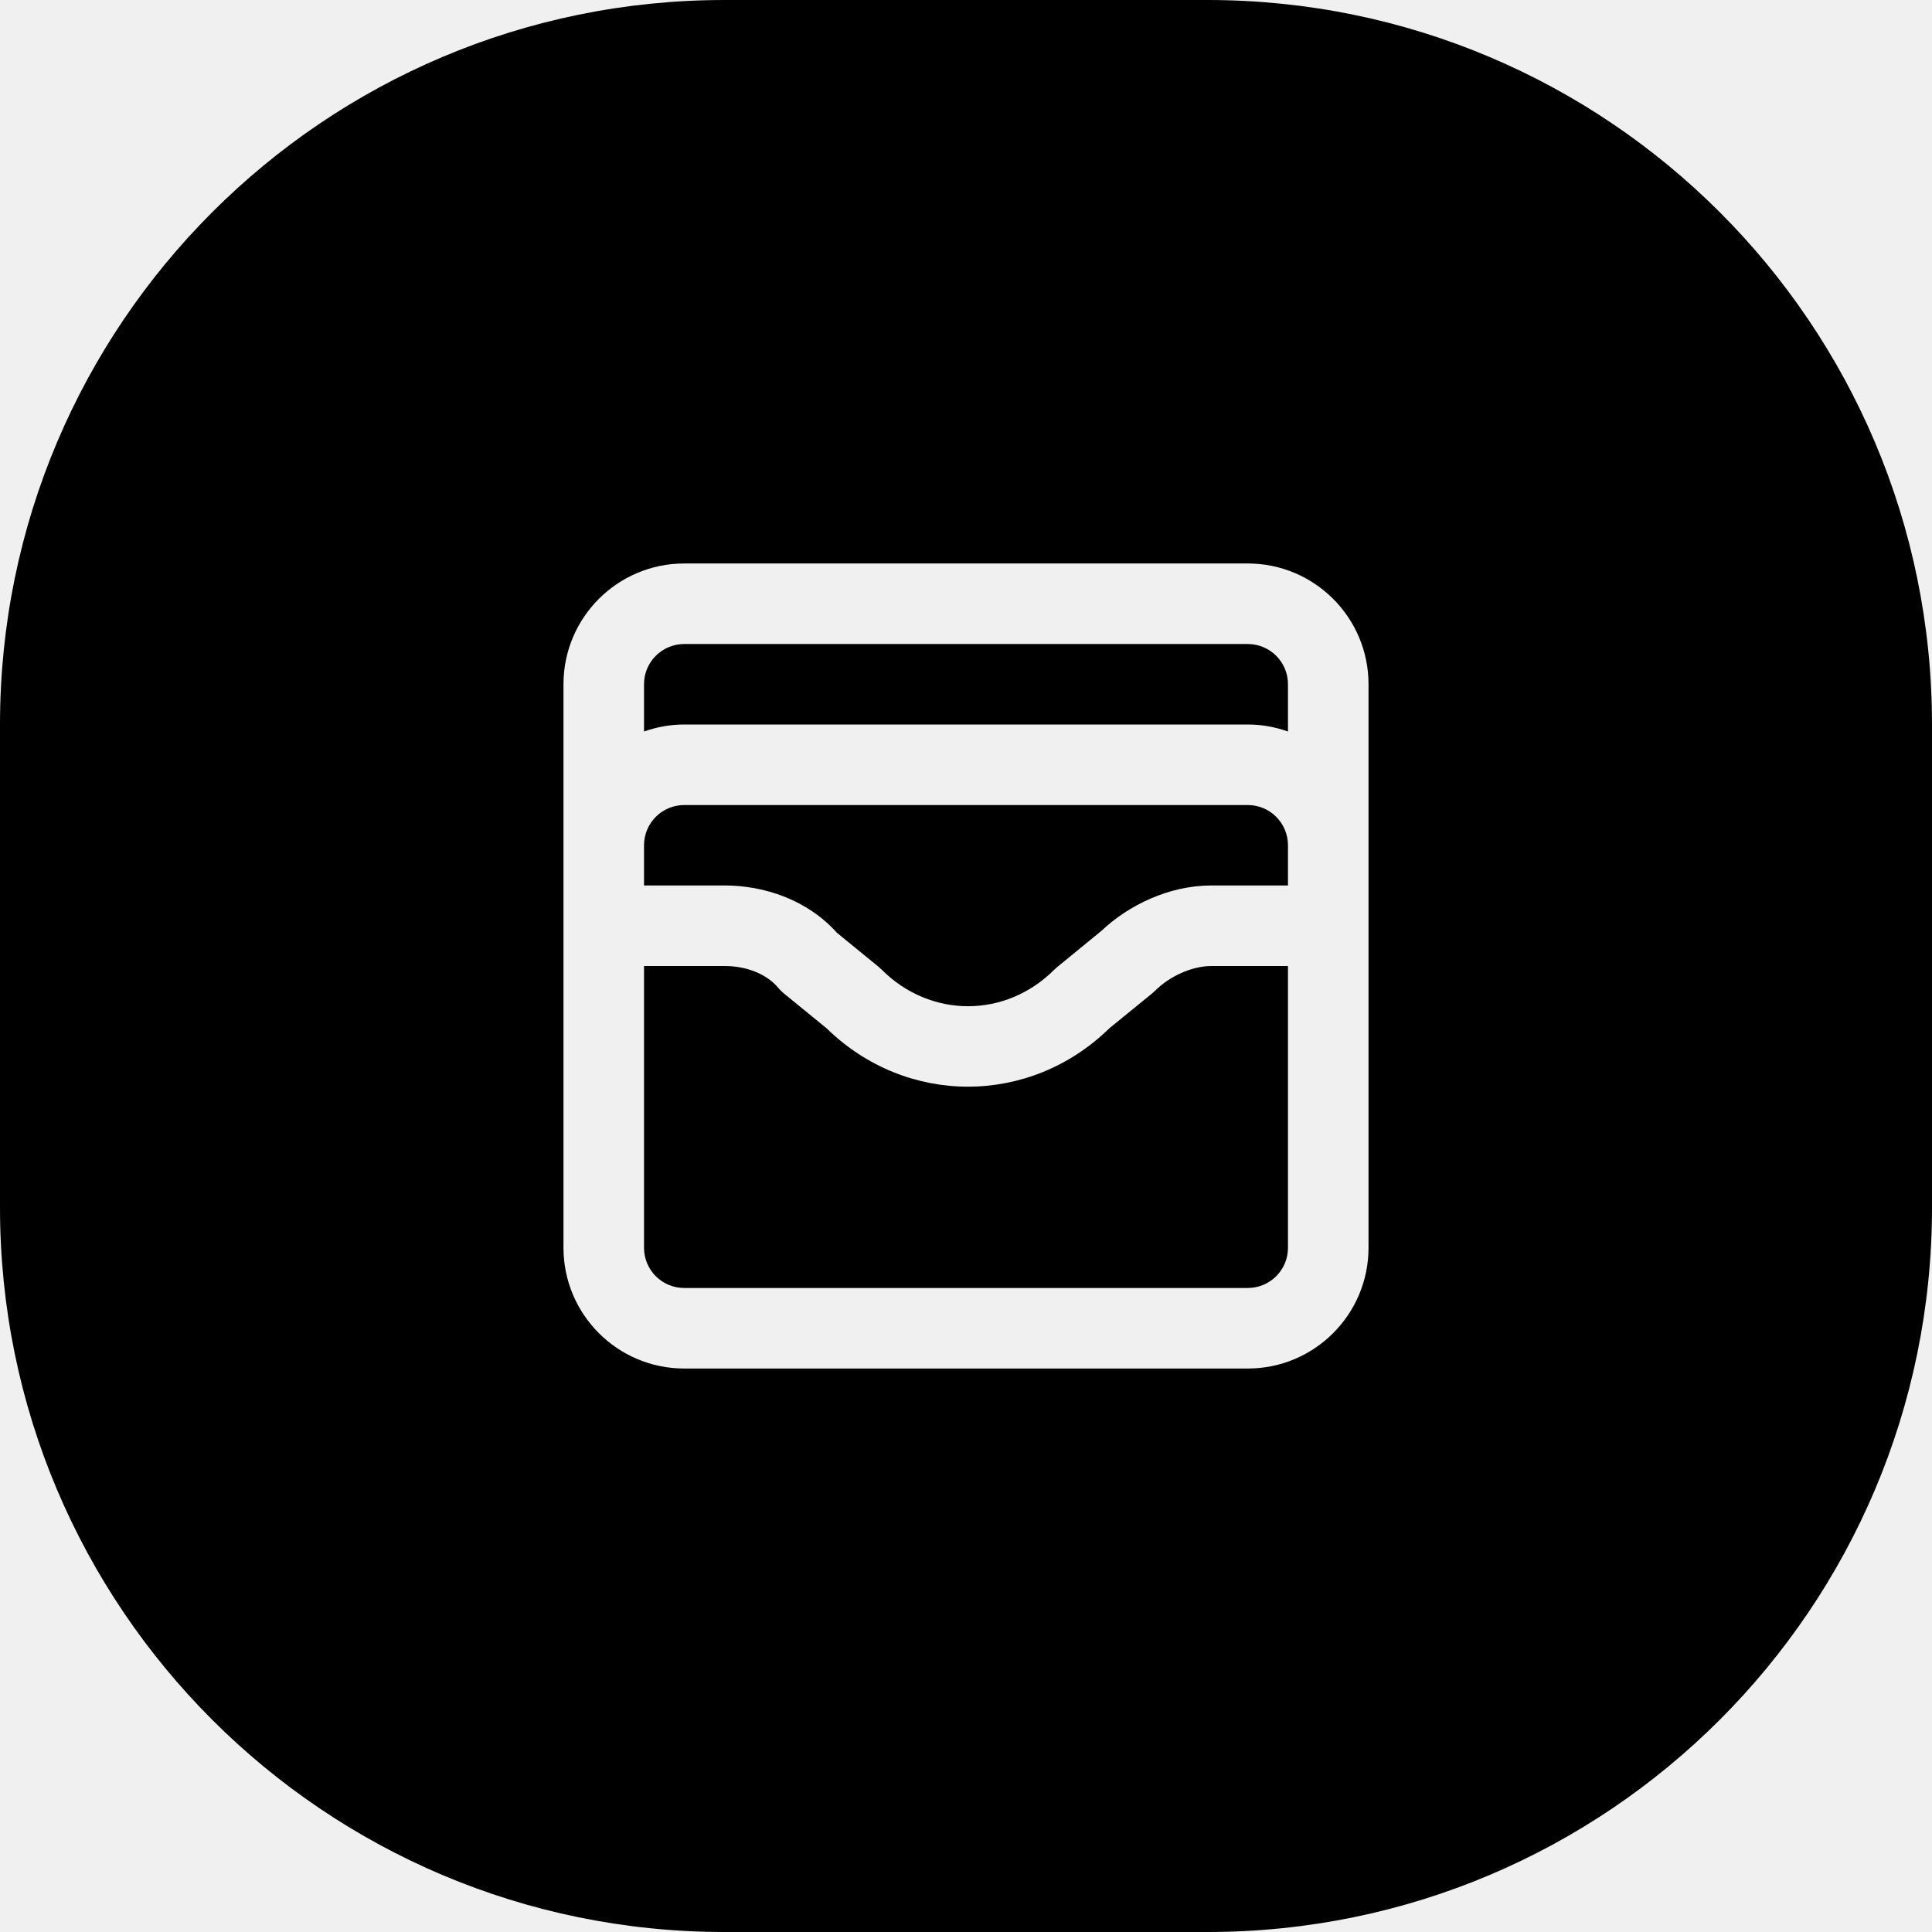
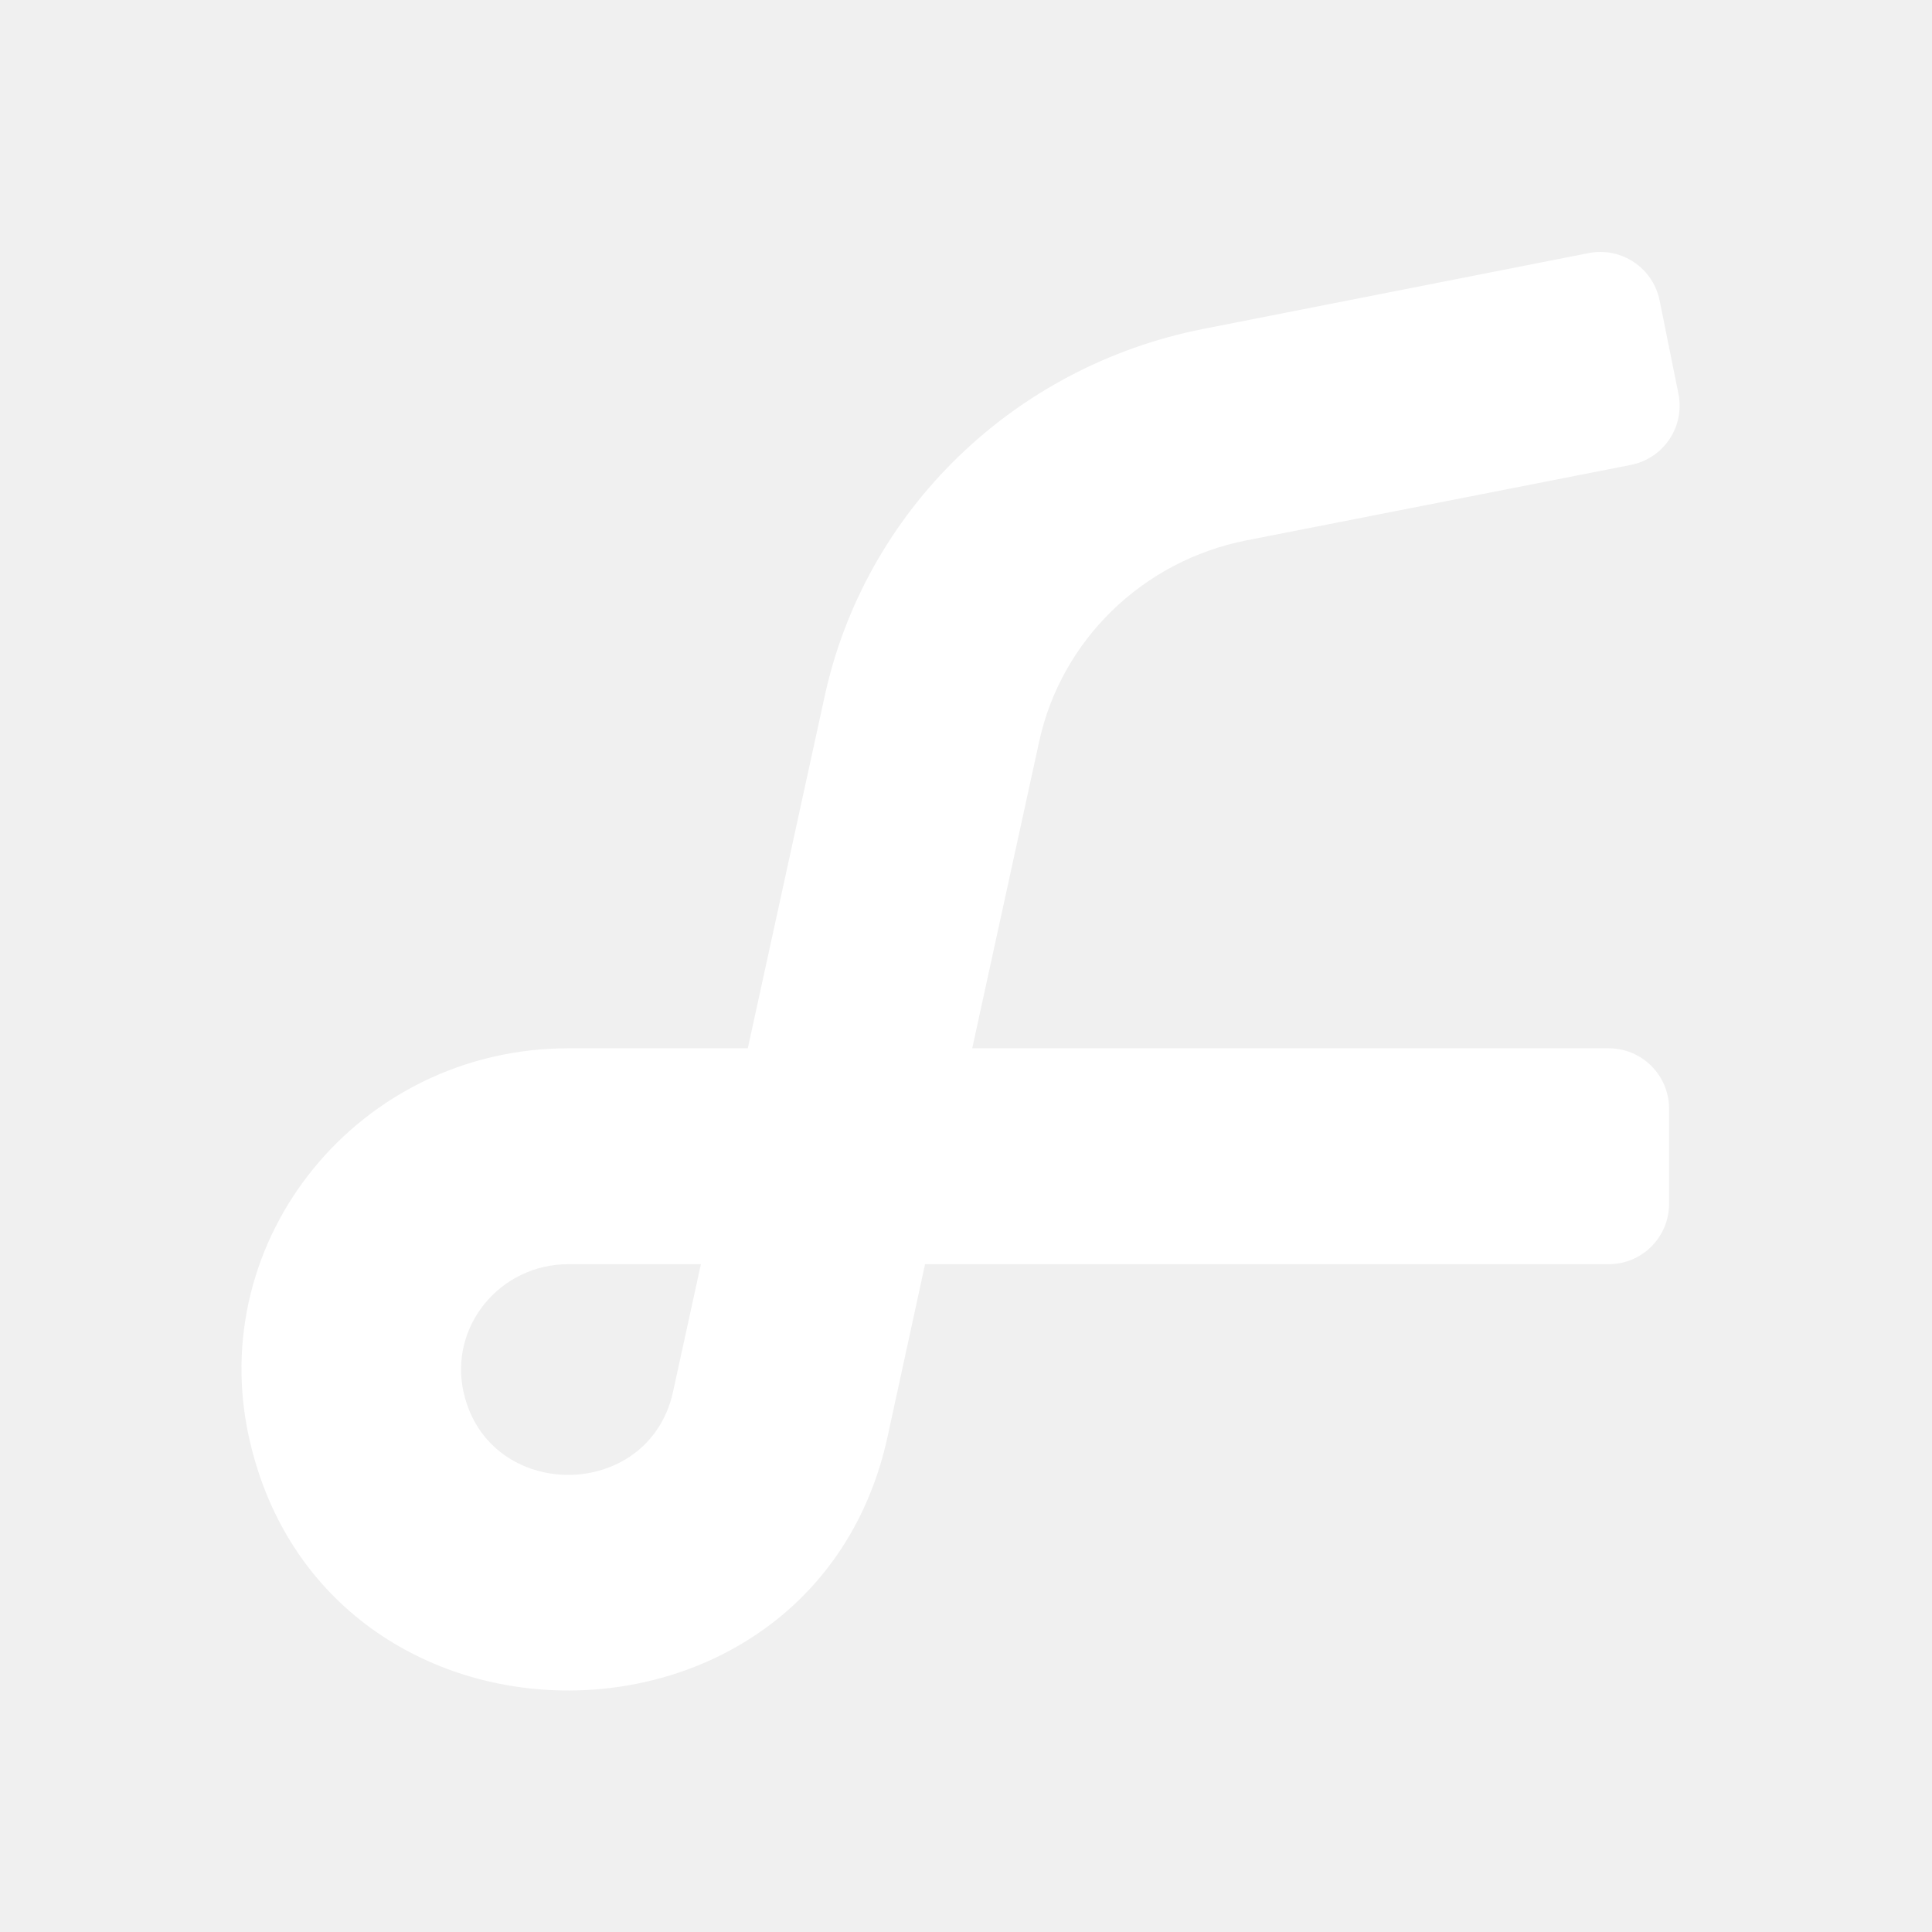
<svg xmlns="http://www.w3.org/2000/svg" width="32" height="32" viewBox="0 0 32 32" fill="none">
-   <path d="M20 0C26.627 0 32 5.373 32 12V20C32 26.627 26.627 32 20 32H12C5.373 32 0 26.627 0 20V12C0 5.373 5.373 0 12 0H20ZM11.333 9.333C10.229 9.333 9.333 10.229 9.333 11.333V20.667C9.333 21.771 10.229 22.667 11.333 22.667H20.667C21.771 22.667 22.667 21.771 22.667 20.667V11.333C22.667 10.229 21.771 9.333 20.667 9.333H11.333ZM12 16C12.382 16 12.708 16.144 12.888 16.359C12.915 16.392 12.945 16.422 12.977 16.449L13.691 17.032C15.01 18.321 17.055 18.321 18.374 17.032L19.089 16.449C19.106 16.435 19.122 16.42 19.138 16.404C19.366 16.176 19.737 16 20.066 16H21.333V20.667C21.333 21.035 21.035 21.333 20.667 21.333H11.333C10.965 21.333 10.667 21.035 10.667 20.667V16H12ZM20.667 13.334C20.844 13.334 21.013 13.404 21.138 13.529C21.262 13.654 21.333 13.823 21.333 14V14.666H20.066C19.356 14.666 18.684 15 18.244 15.417L17.511 16.017C17.494 16.031 17.477 16.046 17.462 16.061C16.656 16.868 15.411 16.868 14.604 16.061L14.556 16.017L13.861 15.449C13.374 14.905 12.661 14.666 12 14.666H10.667V14C10.667 13.823 10.738 13.654 10.862 13.529C10.987 13.404 11.156 13.334 11.333 13.334H20.667ZM20.667 10.667C21.035 10.667 21.333 10.965 21.333 11.333V12.116C21.121 12.041 20.896 12 20.667 12H11.333C11.104 12 10.879 12.041 10.667 12.116V11.333C10.667 10.965 10.965 10.667 11.333 10.667H20.667Z" fill="currentColor" />
+   <path d="M27.8 6.521C27.91 7.064 27.557 7.593 27.013 7.7L20.645 8.95C18.929 9.288 17.579 10.599 17.212 12.282L16.103 17.363H26.645C27.197 17.363 27.645 17.811 27.645 18.363V19.939C27.645 20.492 27.197 20.939 26.645 20.939H15.322L14.701 23.796C13.484 29.38 5.39 29.41 4.13 23.835C3.381 20.514 5.954 17.363 9.414 17.363H12.386L13.659 11.532C14.329 8.456 16.794 6.065 19.931 5.448L26.314 4.192C26.854 4.086 27.378 4.436 27.488 4.975L27.8 6.521ZM9.414 20.939C8.278 20.939 7.433 21.973 7.679 23.063C8.094 24.891 10.748 24.881 11.148 23.05L11.609 20.939H9.414Z" fill="white" />
</svg>
